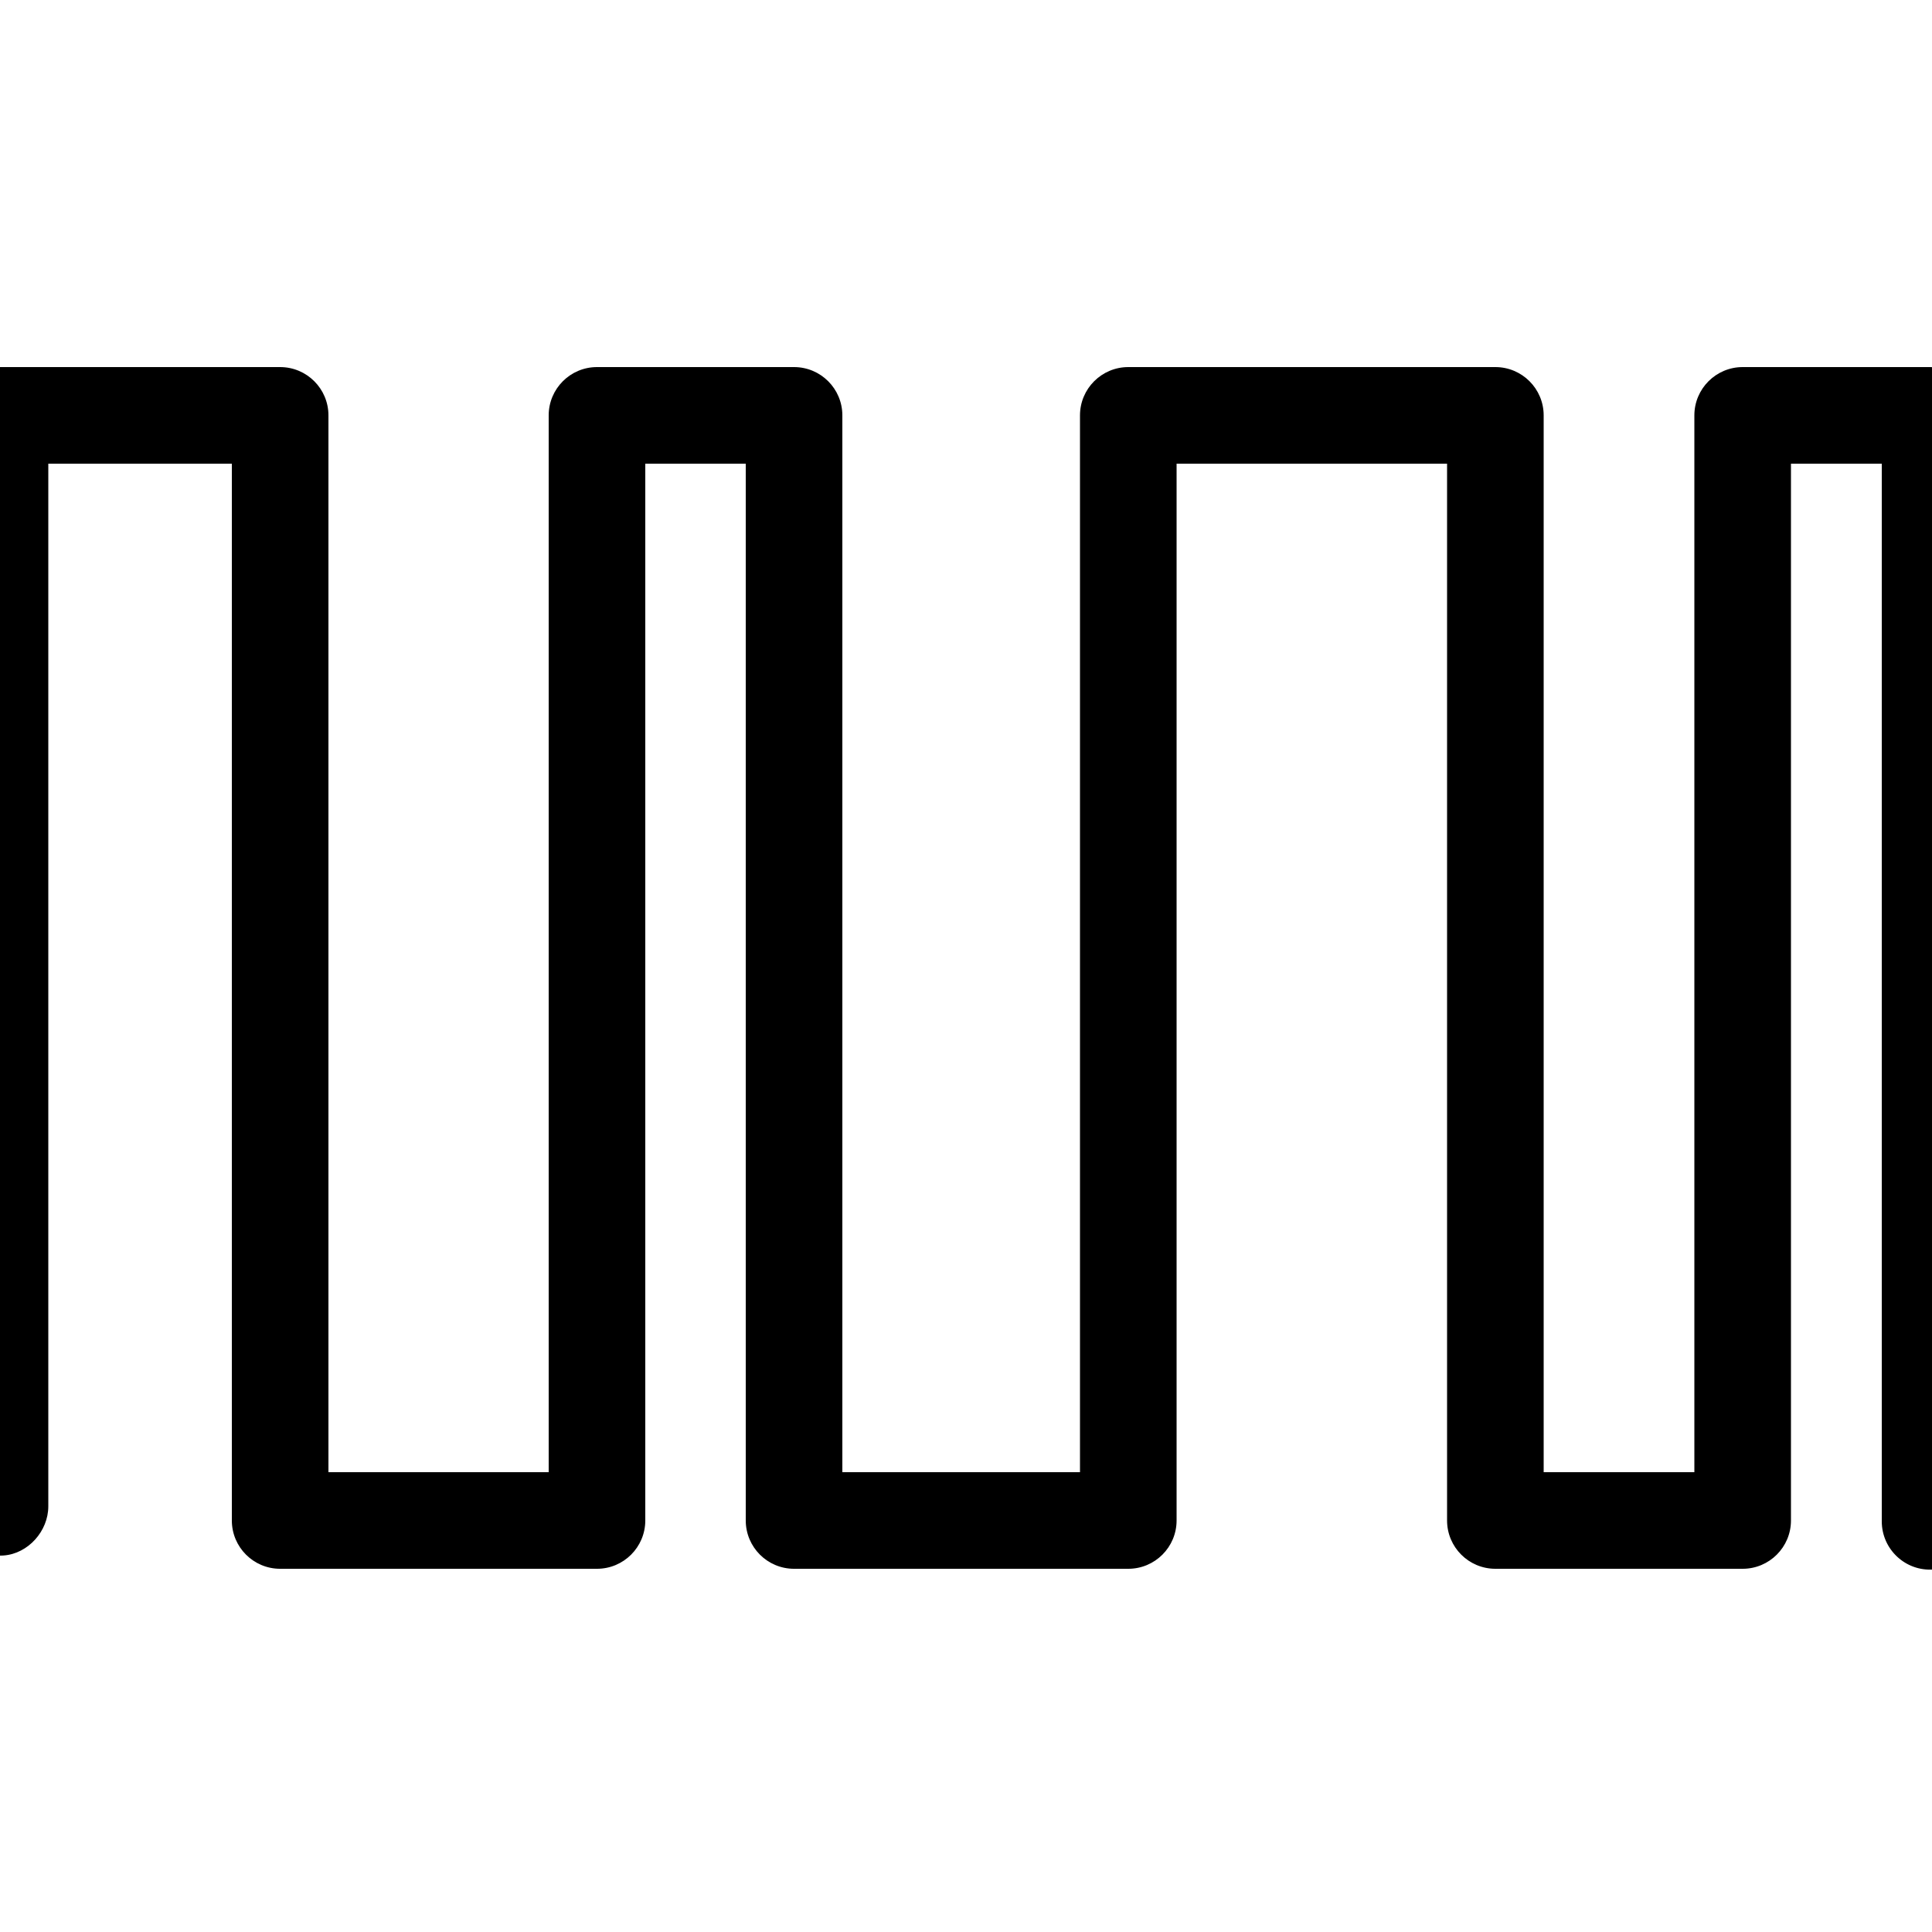
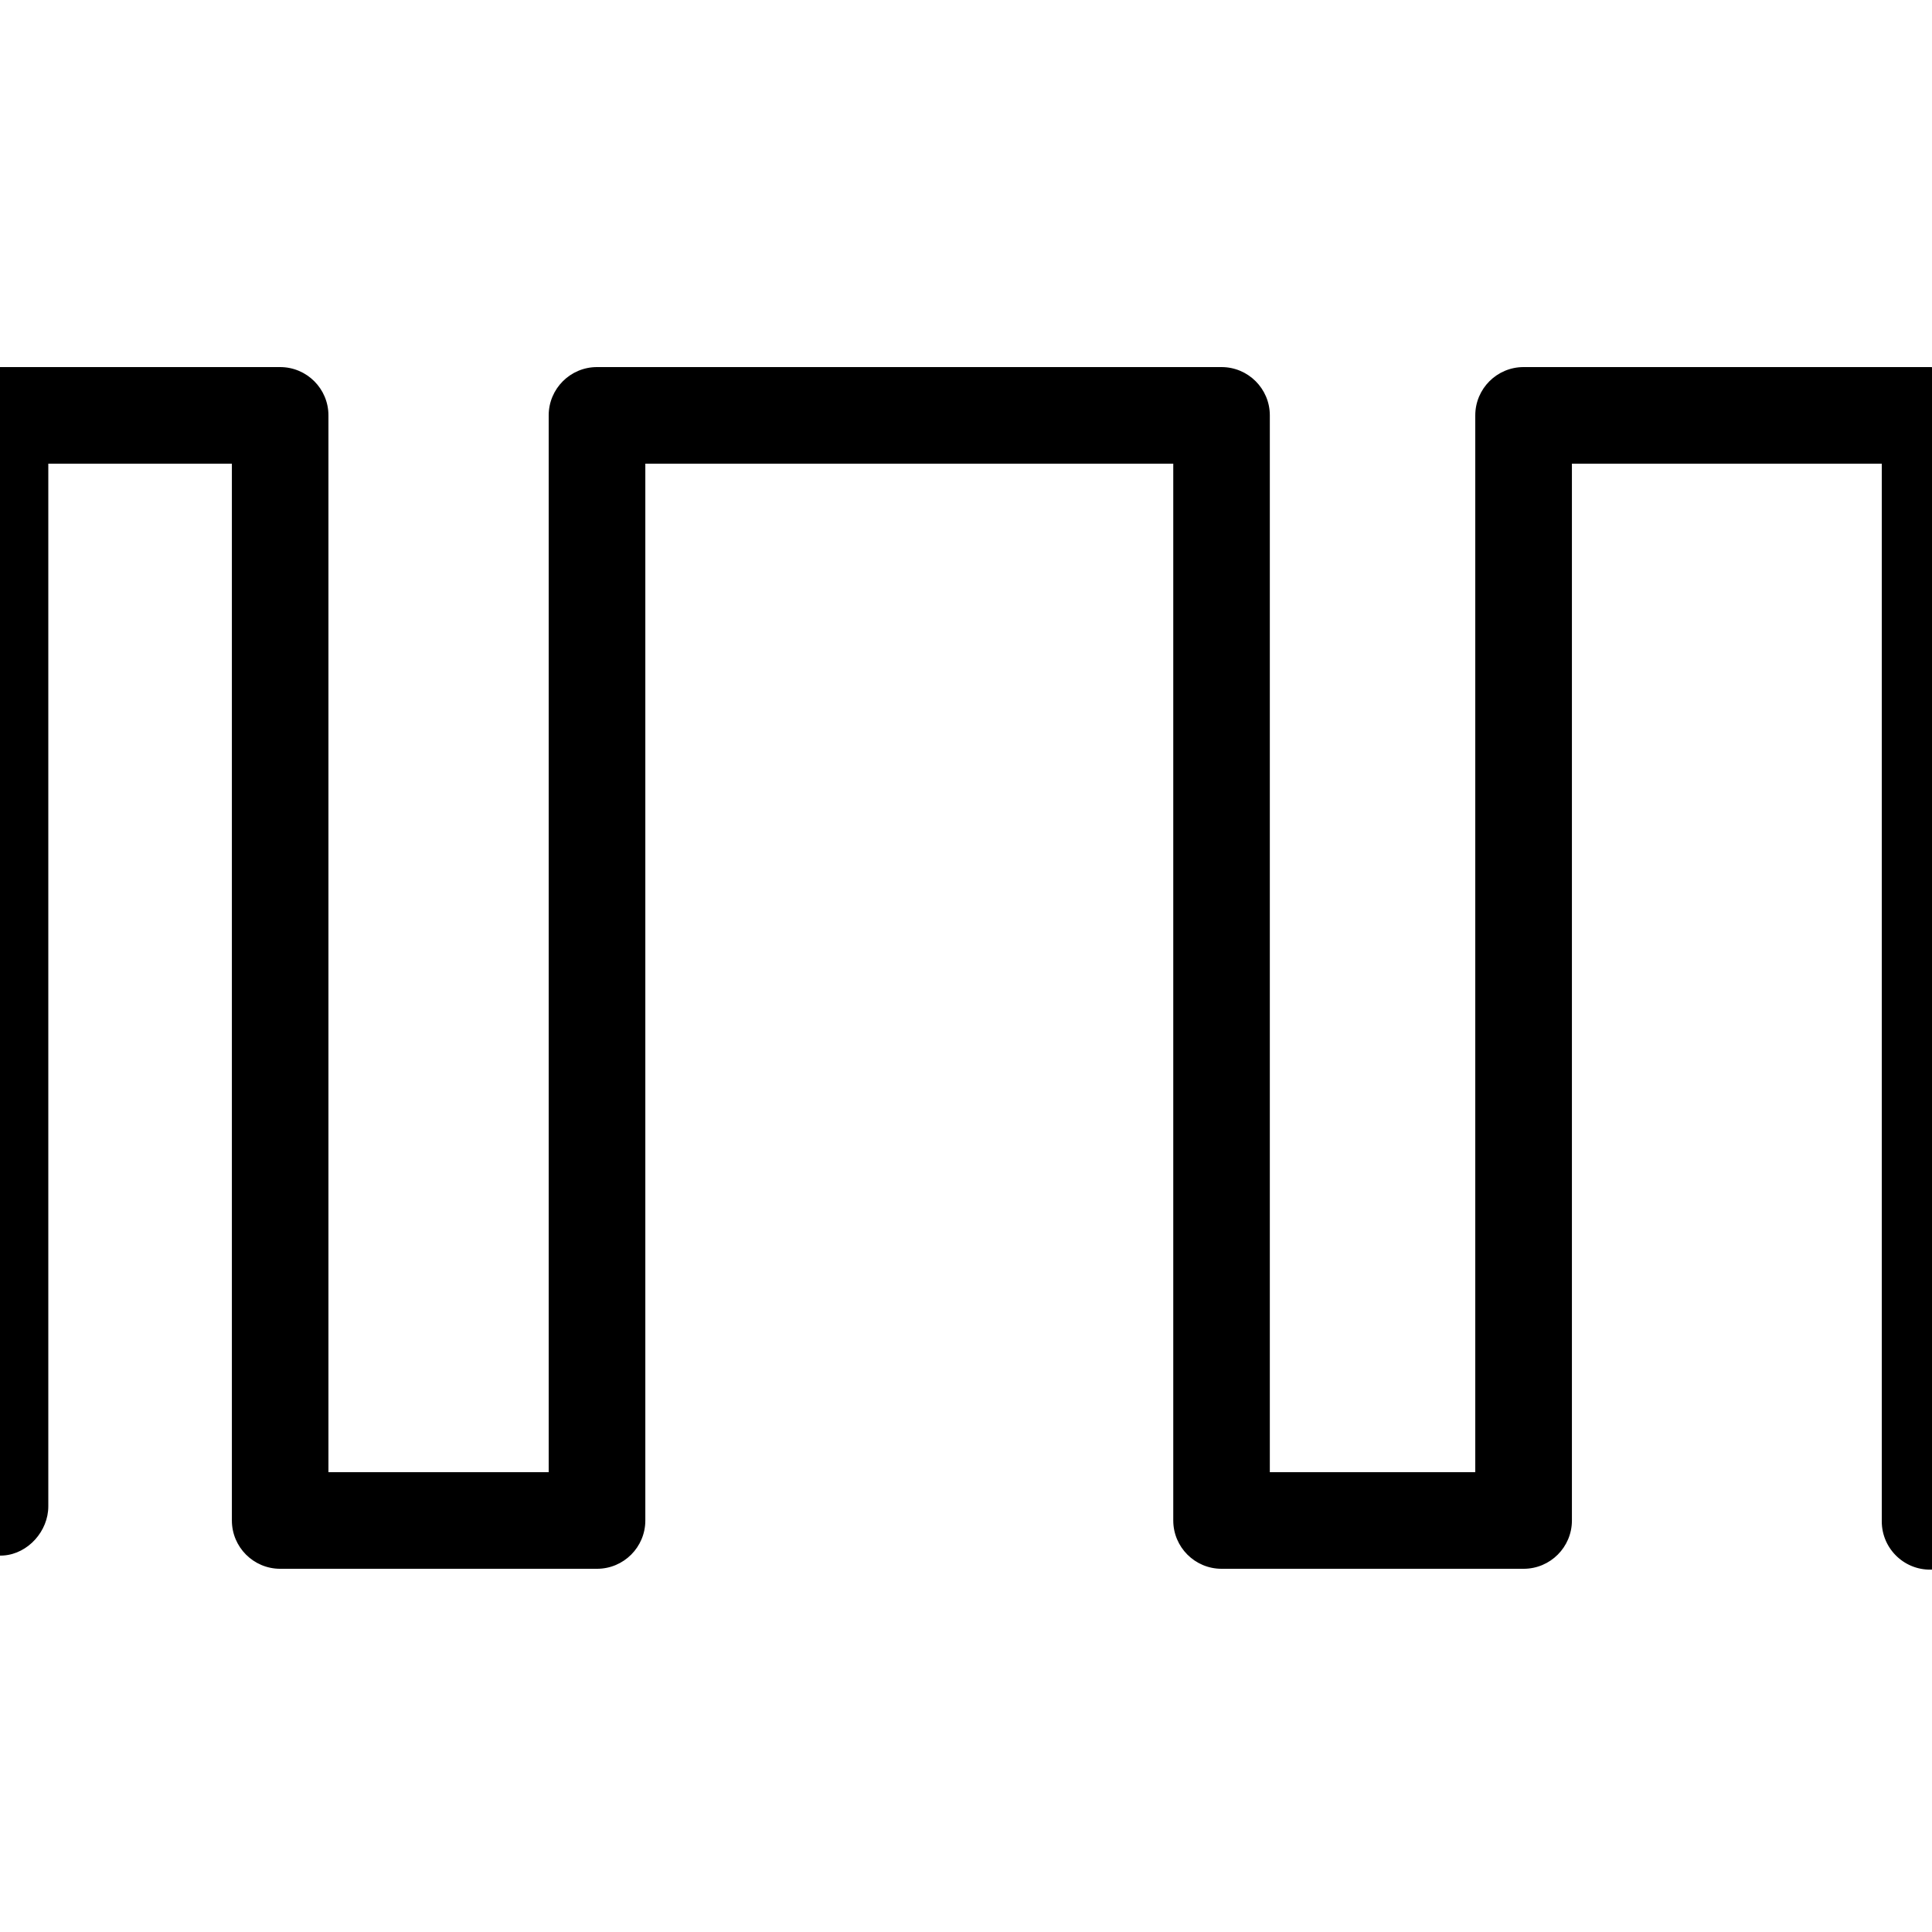
<svg xmlns="http://www.w3.org/2000/svg" id="a" data-name="layer1" viewBox="0 0 500 500">
-   <path d="M500.42,406.19c-7.32.53-13.42-5.26-13.42-12.47V120h-23.5v273.5c0,6.9-5.6,12.5-12.5,12.5h-64c-6.9,0-12.5-5.6-12.5-12.5V120h-70v273.5c0,6.9-5.6,12.5-12.5,12.5h-86.5c-6.9,0-12.5-5.6-12.5-12.5V120h-26v273.5c0,6.9-5.6,12.5-12.5,12.5h-82c-6.9,0-12.5-5.6-12.5-12.5V120H12.5v269.84c0,6.39-5.2,12.26-11.58,12.72-7.32.53-13.42-5.26-13.42-12.47V107.5c0-6.9,5.6-12.5,12.5-12.5h72.5c6.9,0,12.5,5.6,12.5,12.5v273.5h57V107.5c0-6.9,5.6-12.5,12.5-12.5h51c6.9,0,12.5,5.6,12.5,12.5v273.5h61.5V107.5c0-6.9,5.6-12.5,12.5-12.5h95c6.9,0,12.5,5.6,12.5,12.5v273.5h39V107.5c0-6.9,5.6-12.5,12.5-12.5h48.5c6.9,0,12.5,5.6,12.5,12.5v285.97c0,6.39-5.2,12.26-11.58,12.72Z" />
+   <path d="M500.42,406.19c-7.32.53-13.42-5.26-13.42-12.47V120h-80.19v273.5c0,6.9-5.6,12.5-12.5,12.5h-78.17c-6.9,0-12.5-5.6-12.5-12.5V120h-136.63v273.5c0,6.9-5.6,12.5-12.5,12.5h-82c-6.9,0-12.5-5.6-12.5-12.5V120H12.5v269.84c0,6.39-5.2,12.26-11.58,12.72-7.32.53-13.42-5.26-13.42-12.47V107.5c0-6.9,5.6-12.5,12.5-12.5h72.5c6.9,0,12.5,5.6,12.5,12.5v273.5h57V107.5c0-6.9,5.6-12.5,12.5-12.5h161.63c6.9,0,12.5,5.6,12.5,12.5v273.5h53.17V107.5c0-6.9,5.6-12.5,12.5-12.5h105.19c6.9,0,12.5,5.6,12.5,12.5v285.97c0,6.39-5.2,12.26-11.58,12.72Z" />
</svg>
